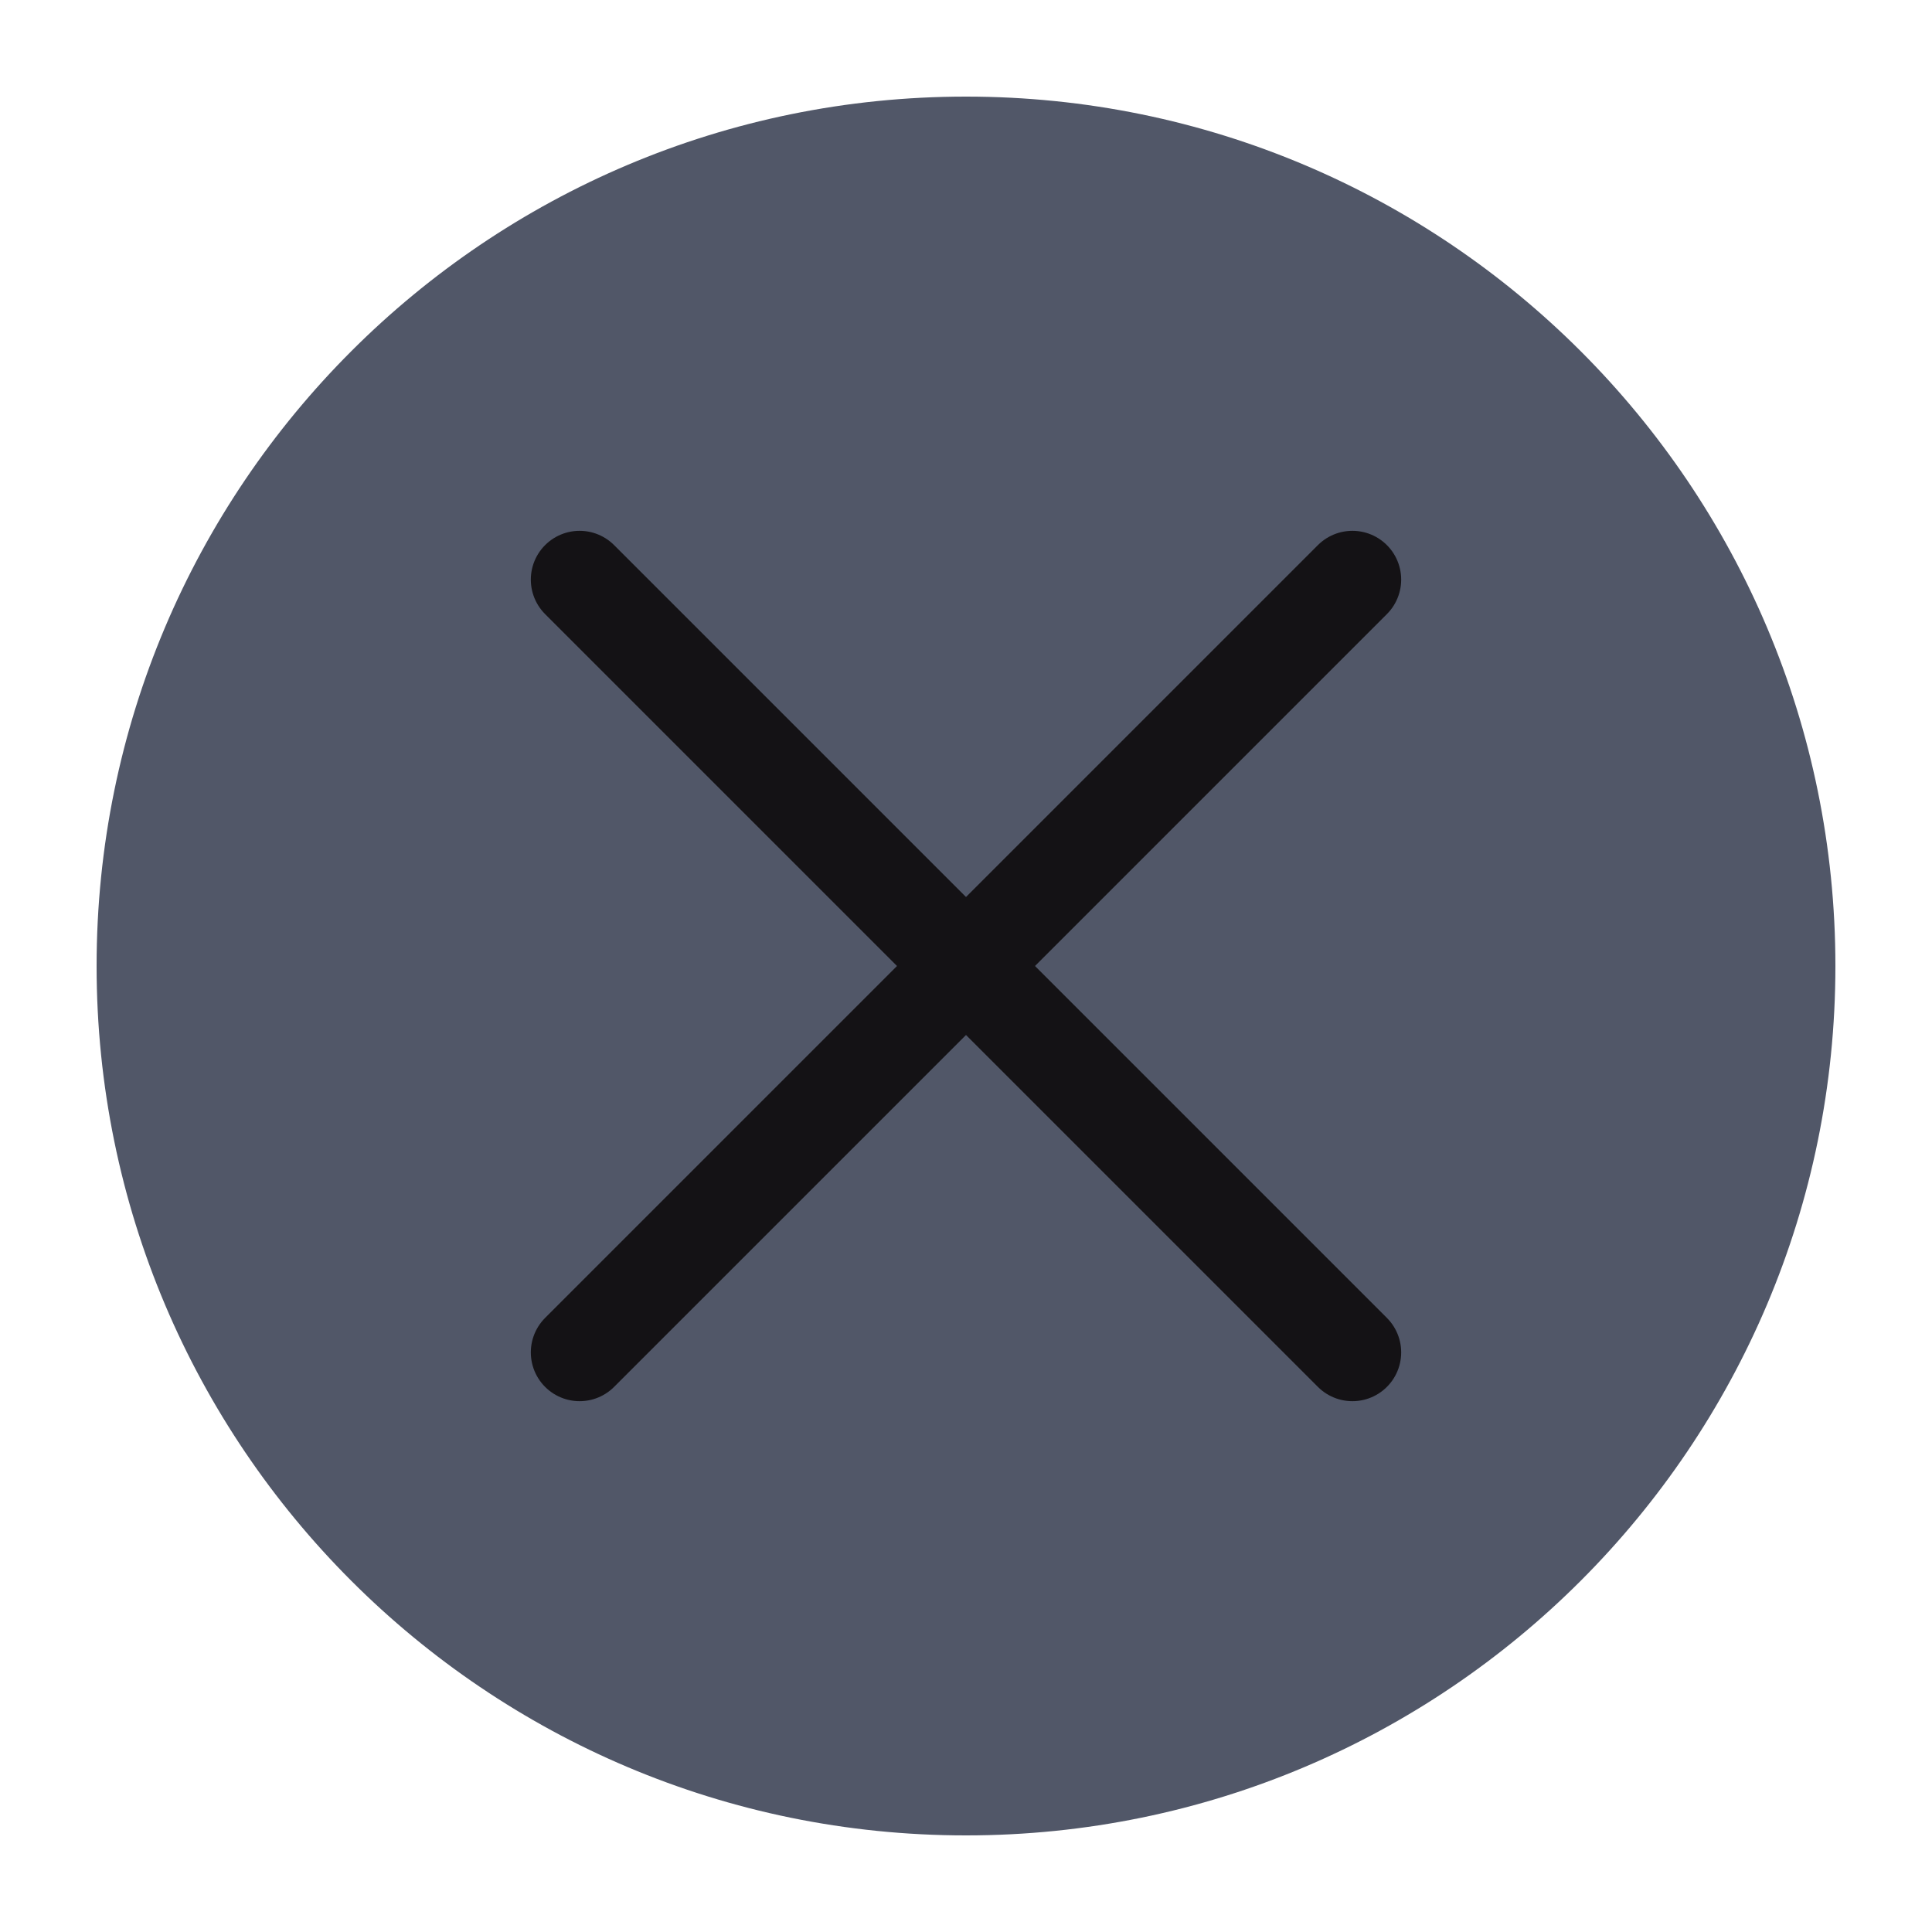
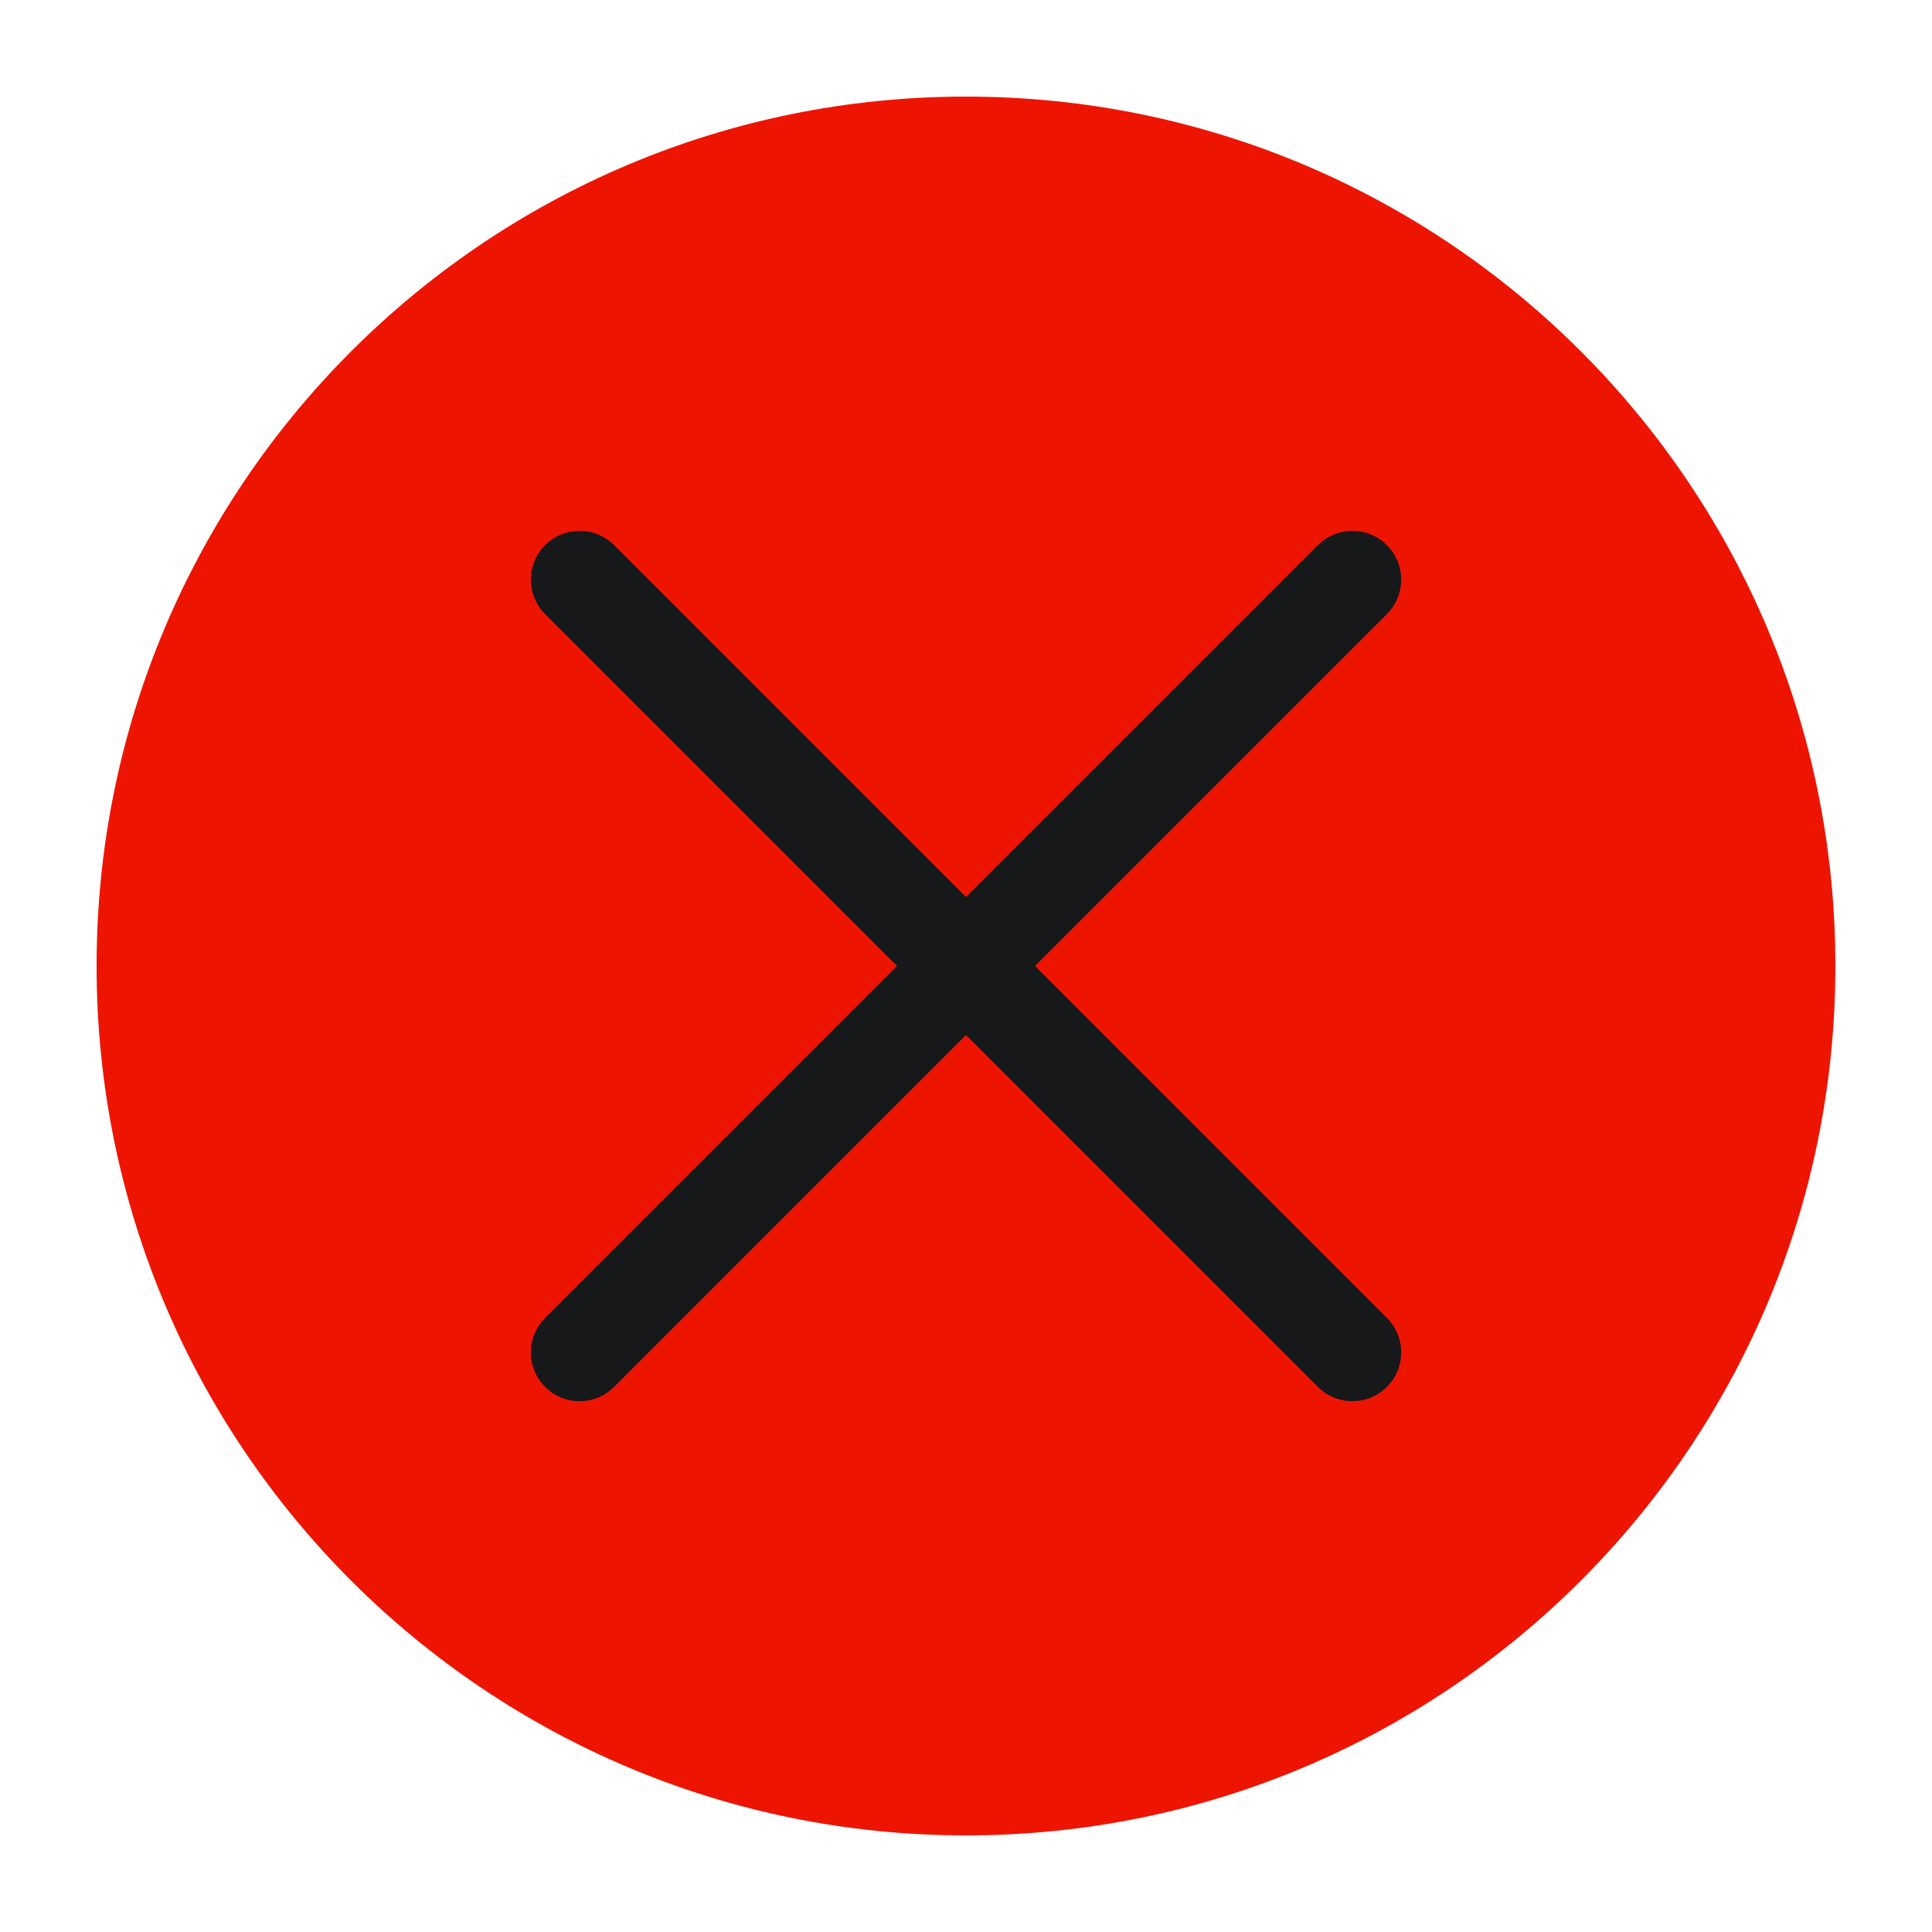
<svg xmlns="http://www.w3.org/2000/svg" viewBox="0 0 50 50" version="1.2" baseProfile="tiny">
  <defs>
</defs>
  <g fill="none" stroke="black" stroke-width="1" fill-rule="evenodd" stroke-linecap="square" stroke-linejoin="bevel">
    <g fill="none" stroke="#000000" stroke-opacity="1" stroke-width="1" stroke-linecap="square" stroke-linejoin="bevel" transform="matrix(1,0,0,1,0,0)" font-family="Noto Sans" font-size="10" font-weight="400" font-style="normal">
</g>
-     <g fill="#515768" fill-opacity="1" stroke="none" transform="matrix(2.5,0,0,2.5,2.5,2.5)" font-family="Noto Sans" font-size="10" font-weight="400" font-style="normal">
+     <g fill="#ed1502" fill-opacity="1" stroke="none" transform="matrix(2.5,0,0,2.5,2.5,2.5)" font-family="Noto Sans" font-size="10" font-weight="400" font-style="normal">
      <circle cx="9" cy="9" r="9" />
    </g>
-     <g fill="none" stroke="#141215" stroke-opacity="1" stroke-width="1.01" stroke-linecap="round" stroke-linejoin="miter" stroke-miterlimit="2" transform="matrix(2.5,0,0,2.5,2.5,2.5)" font-family="Noto Sans" font-size="10" font-weight="400" font-style="normal">
+     <g fill="none" stroke="#17181a" stroke-opacity="1" stroke-width="1.01" stroke-linecap="round" stroke-linejoin="miter" stroke-miterlimit="2" transform="matrix(2.5,0,0,2.5,2.5,2.5)" font-family="Noto Sans" font-size="10" font-weight="400" font-style="normal">
      <polyline fill="none" vector-effect="none" points="5,5 13,13 " />
      <polyline fill="none" vector-effect="none" points="13,5 5,13 " />
    </g>
    <g fill="none" stroke="#000000" stroke-opacity="1" stroke-width="1" stroke-linecap="square" stroke-linejoin="bevel" transform="matrix(1,0,0,1,0,0)" font-family="Noto Sans" font-size="10" font-weight="400" font-style="normal">
</g>
  </g>
</svg>
